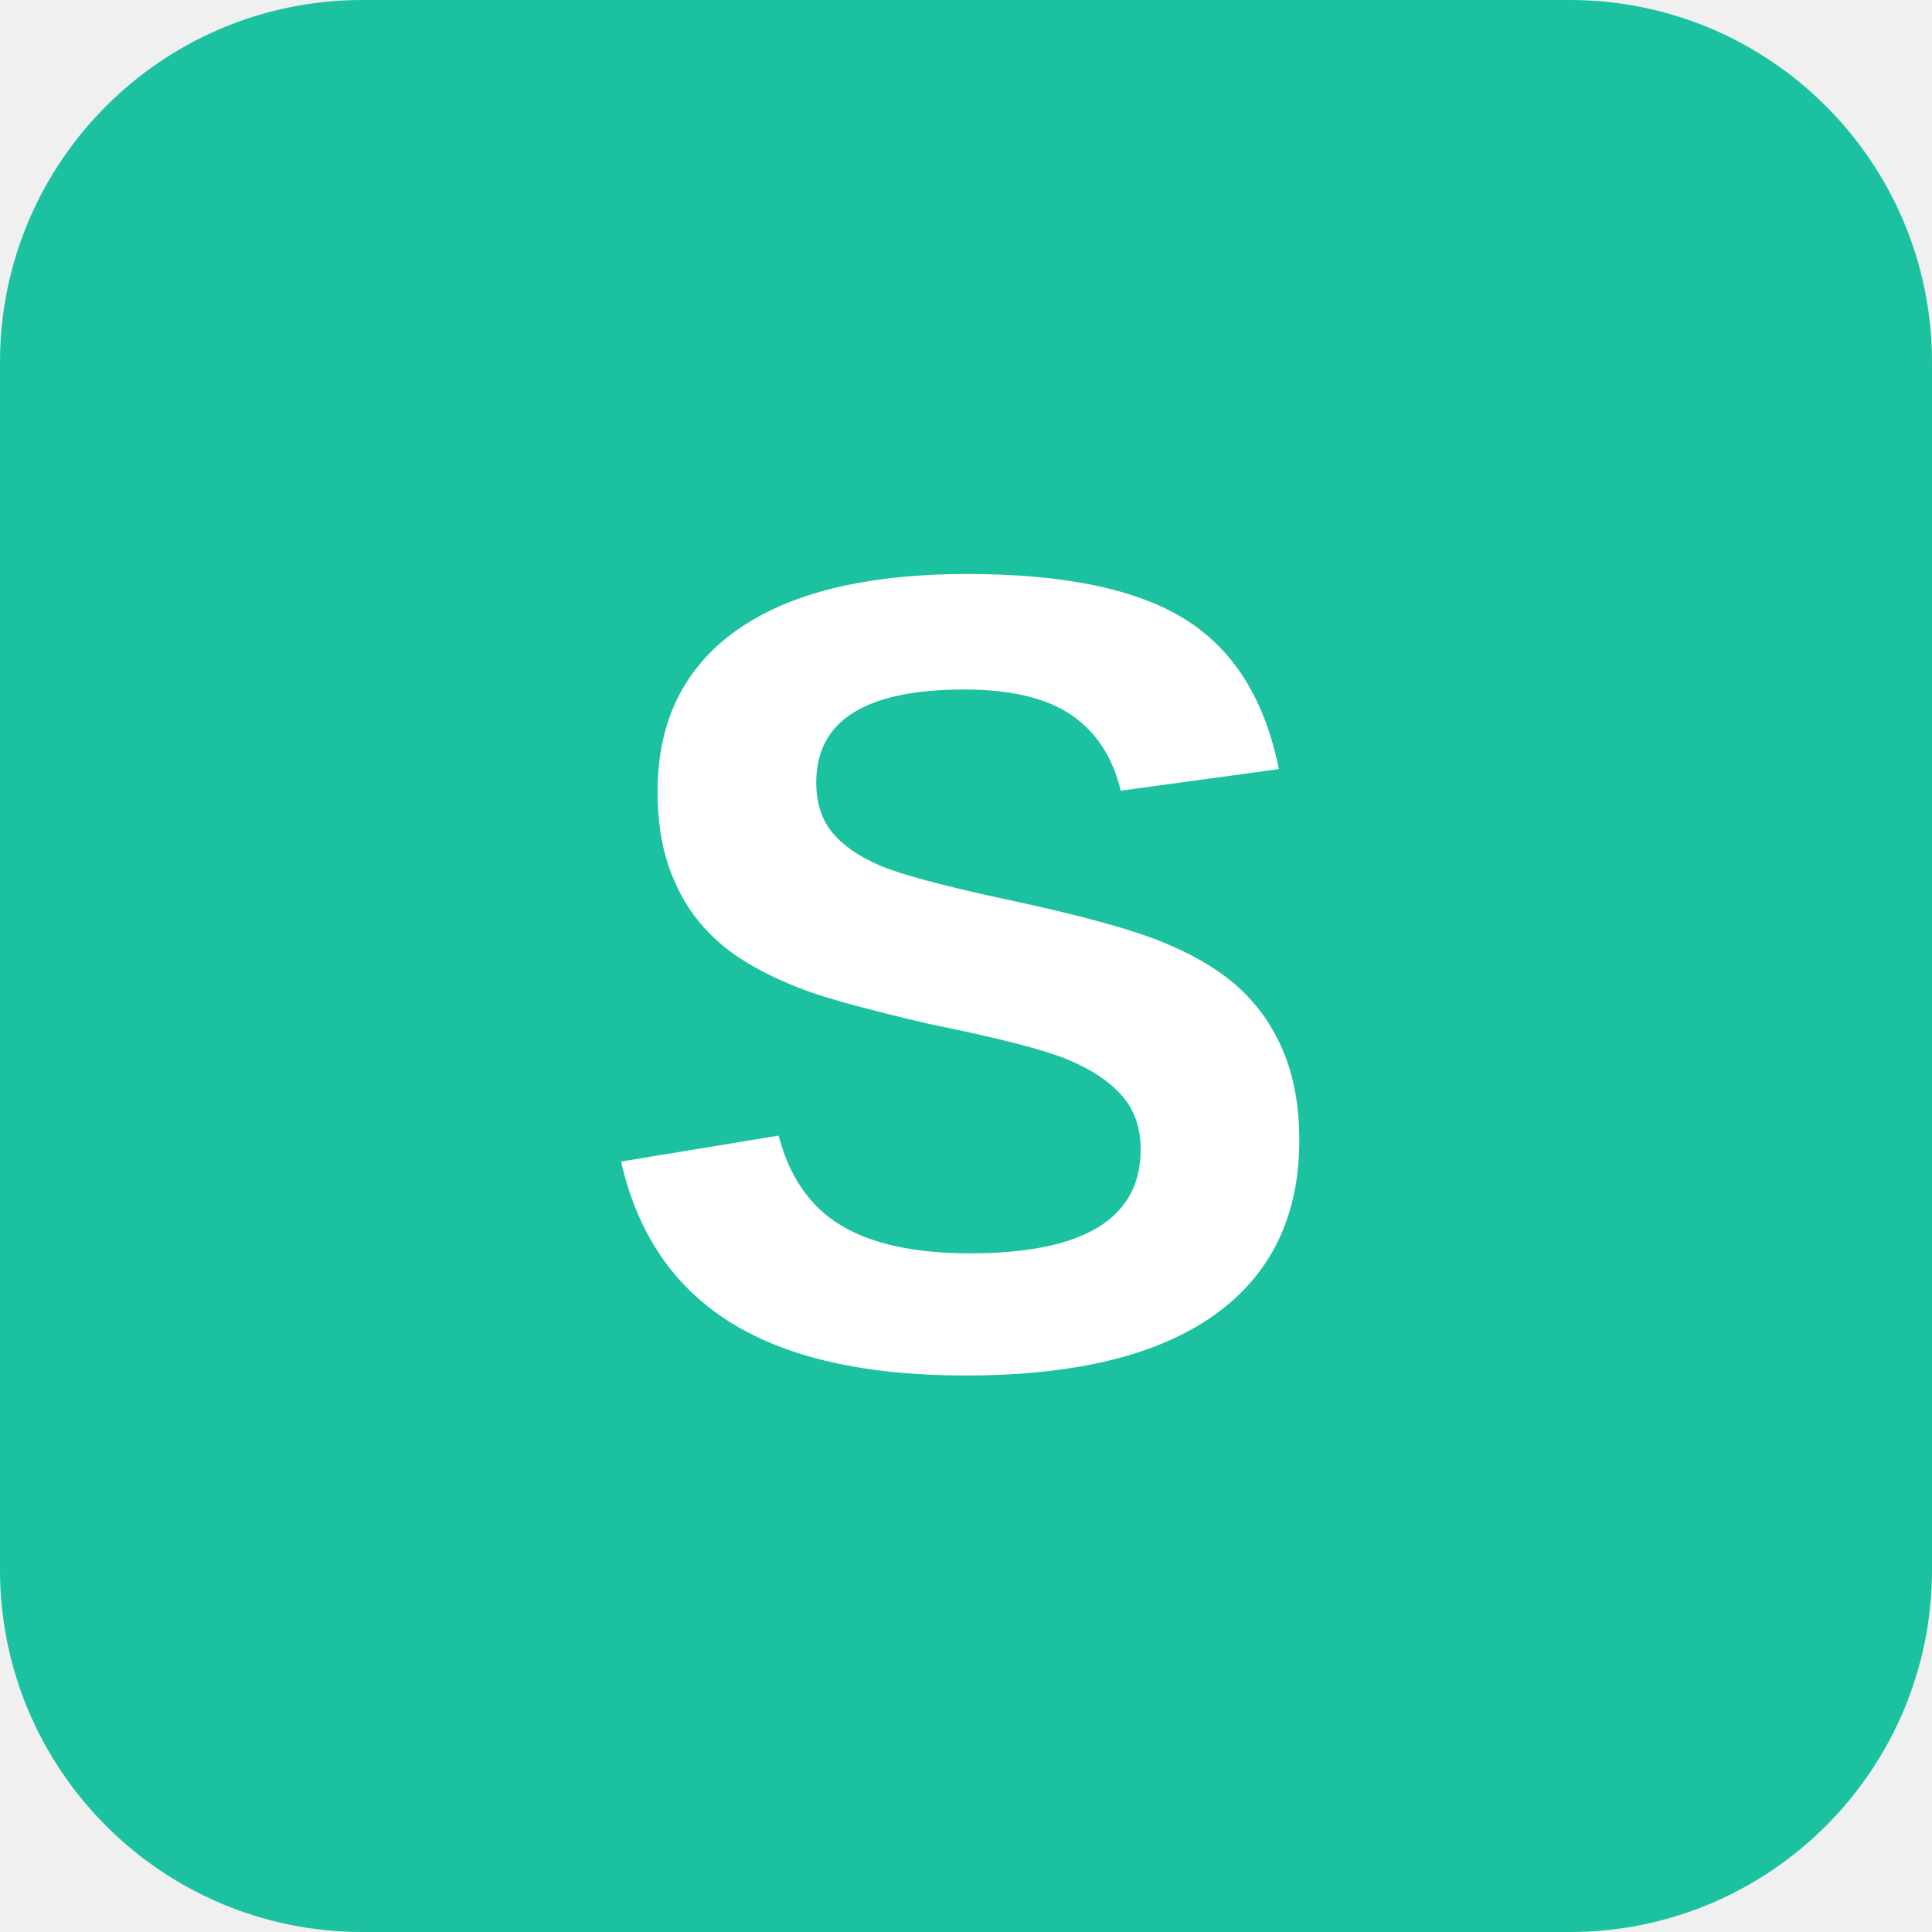
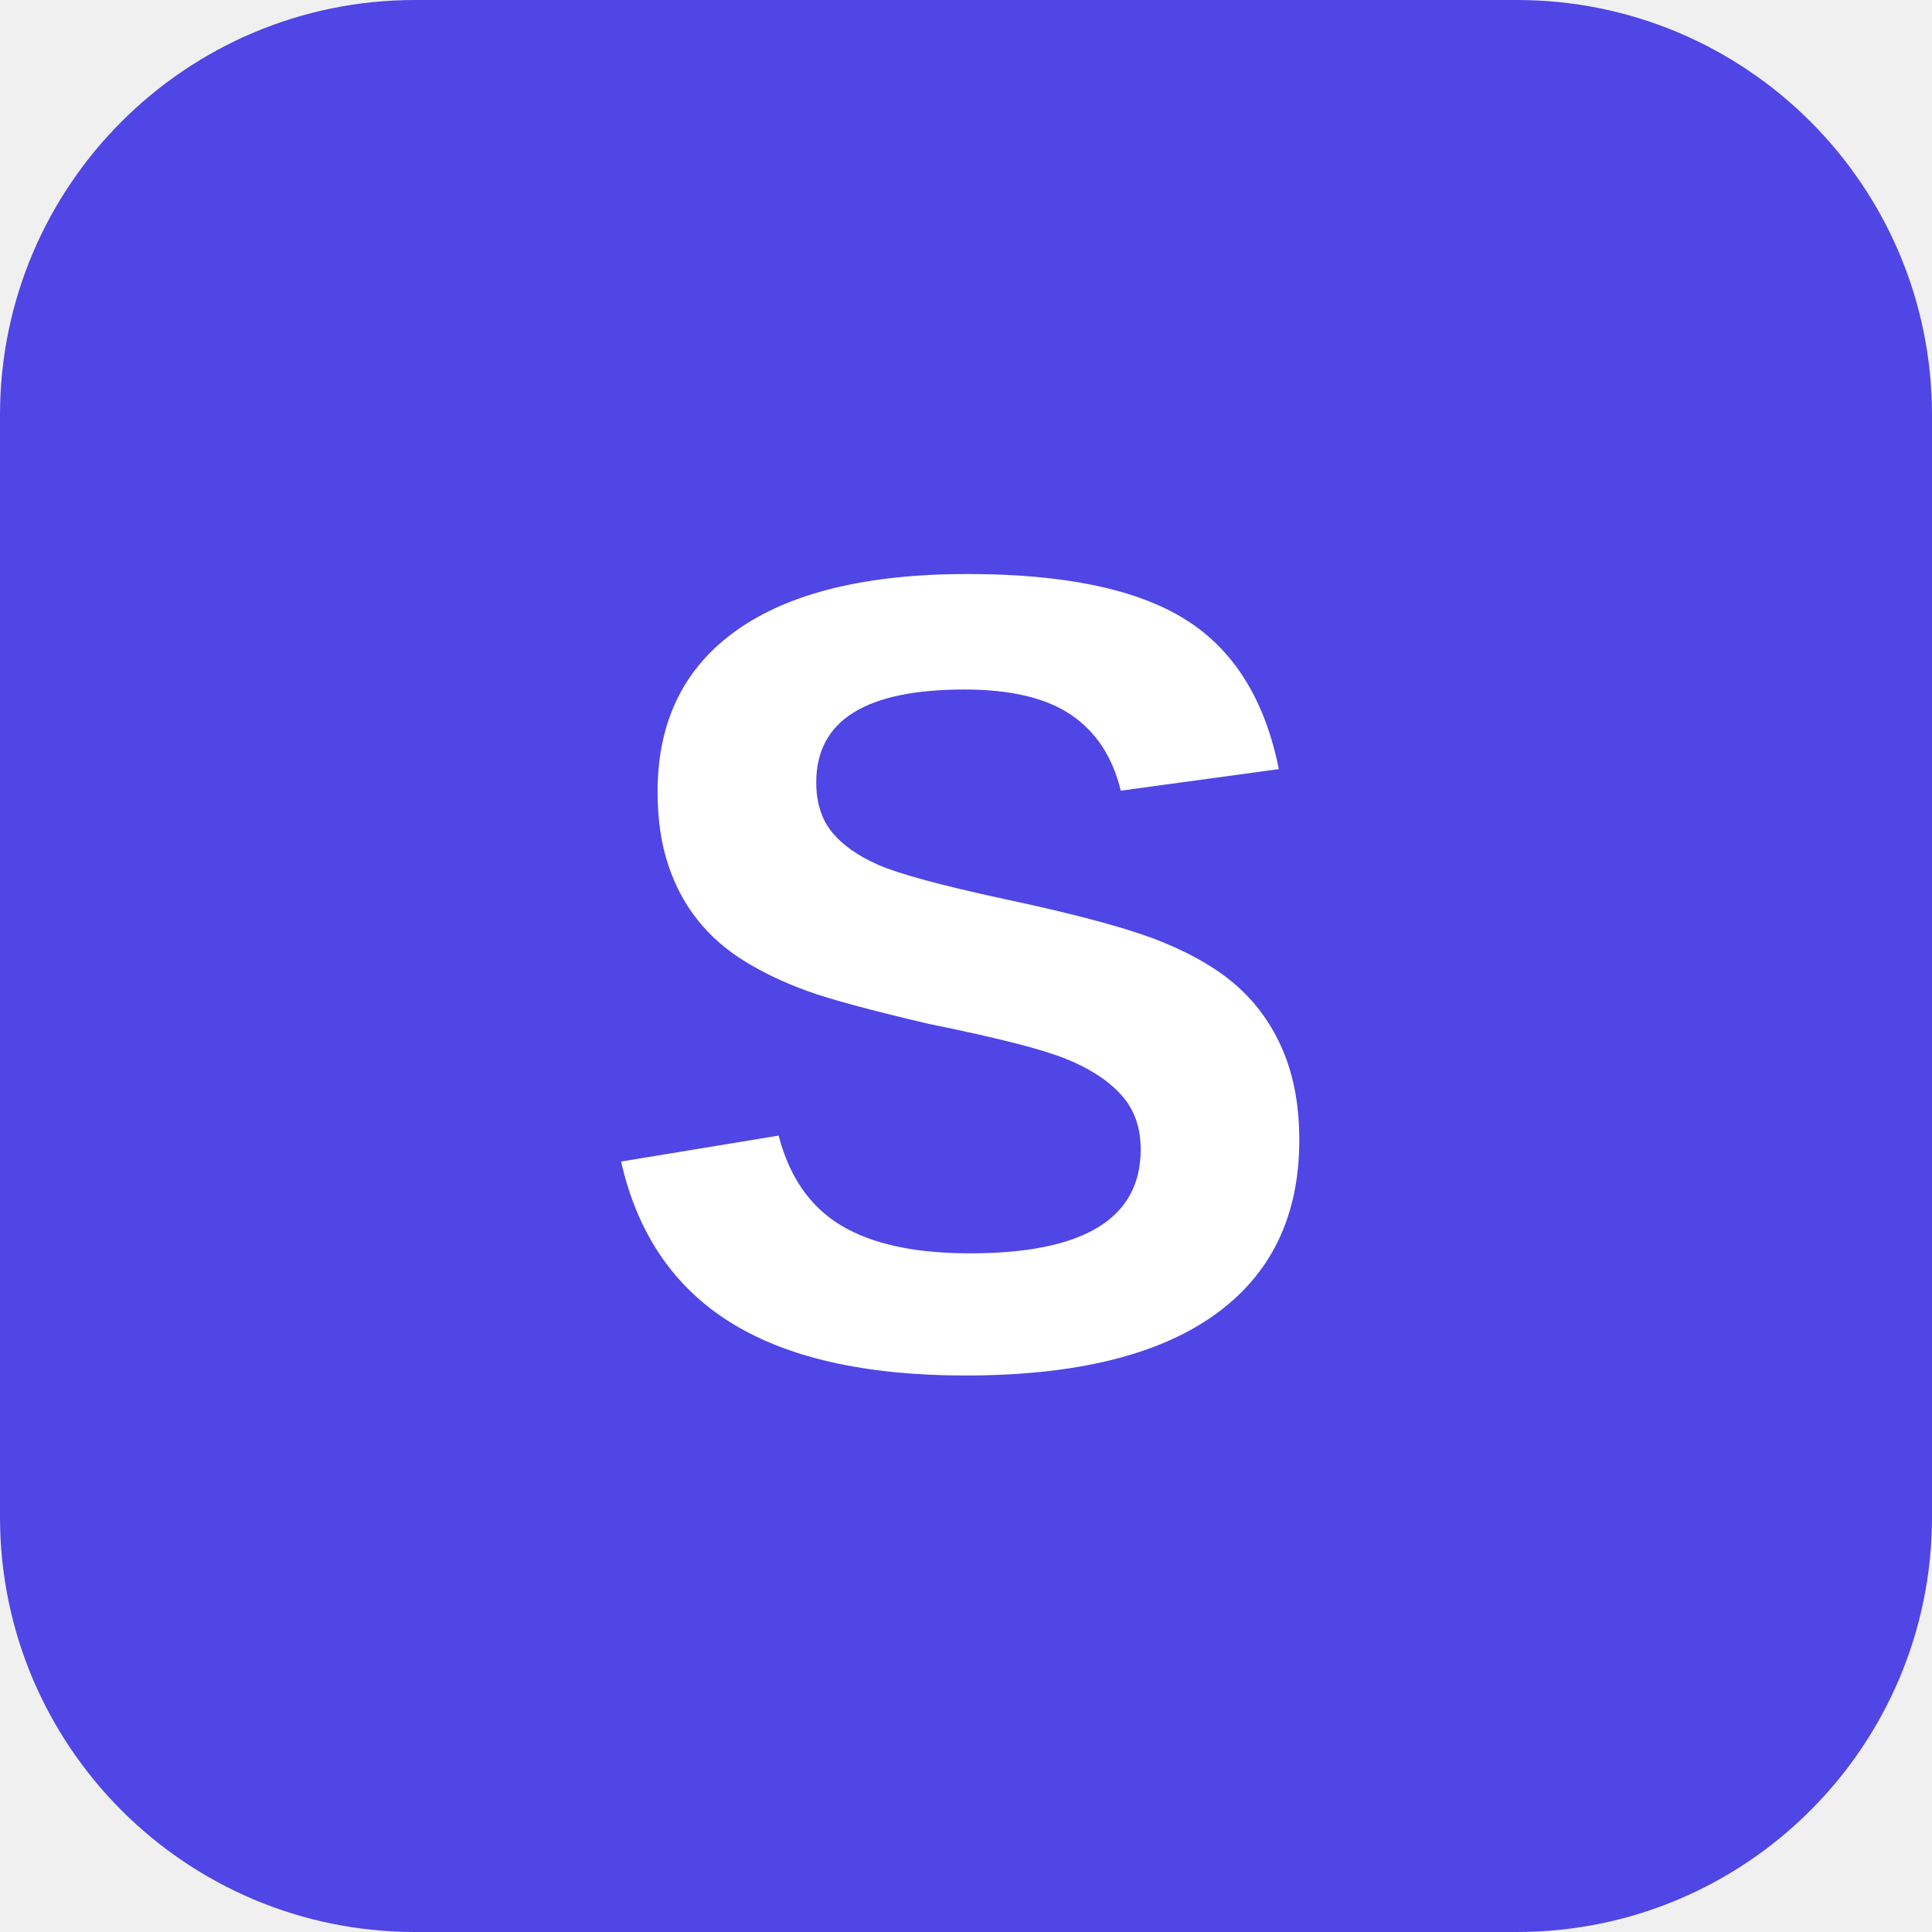
<svg xmlns="http://www.w3.org/2000/svg" width="512" height="512" viewBox="0 0 512 512">
-   <rect width="512" height="512" rx="96" fill="#1cc29f" />
+   <rect width="512" height="512" rx="110" fill="#4f46e5" />
  <text x="50%" y="54%" font-family="system-ui,Arial" font-size="300" font-weight="700" fill="#fff" text-anchor="middle" dominant-baseline="middle">S</text>
</svg>
